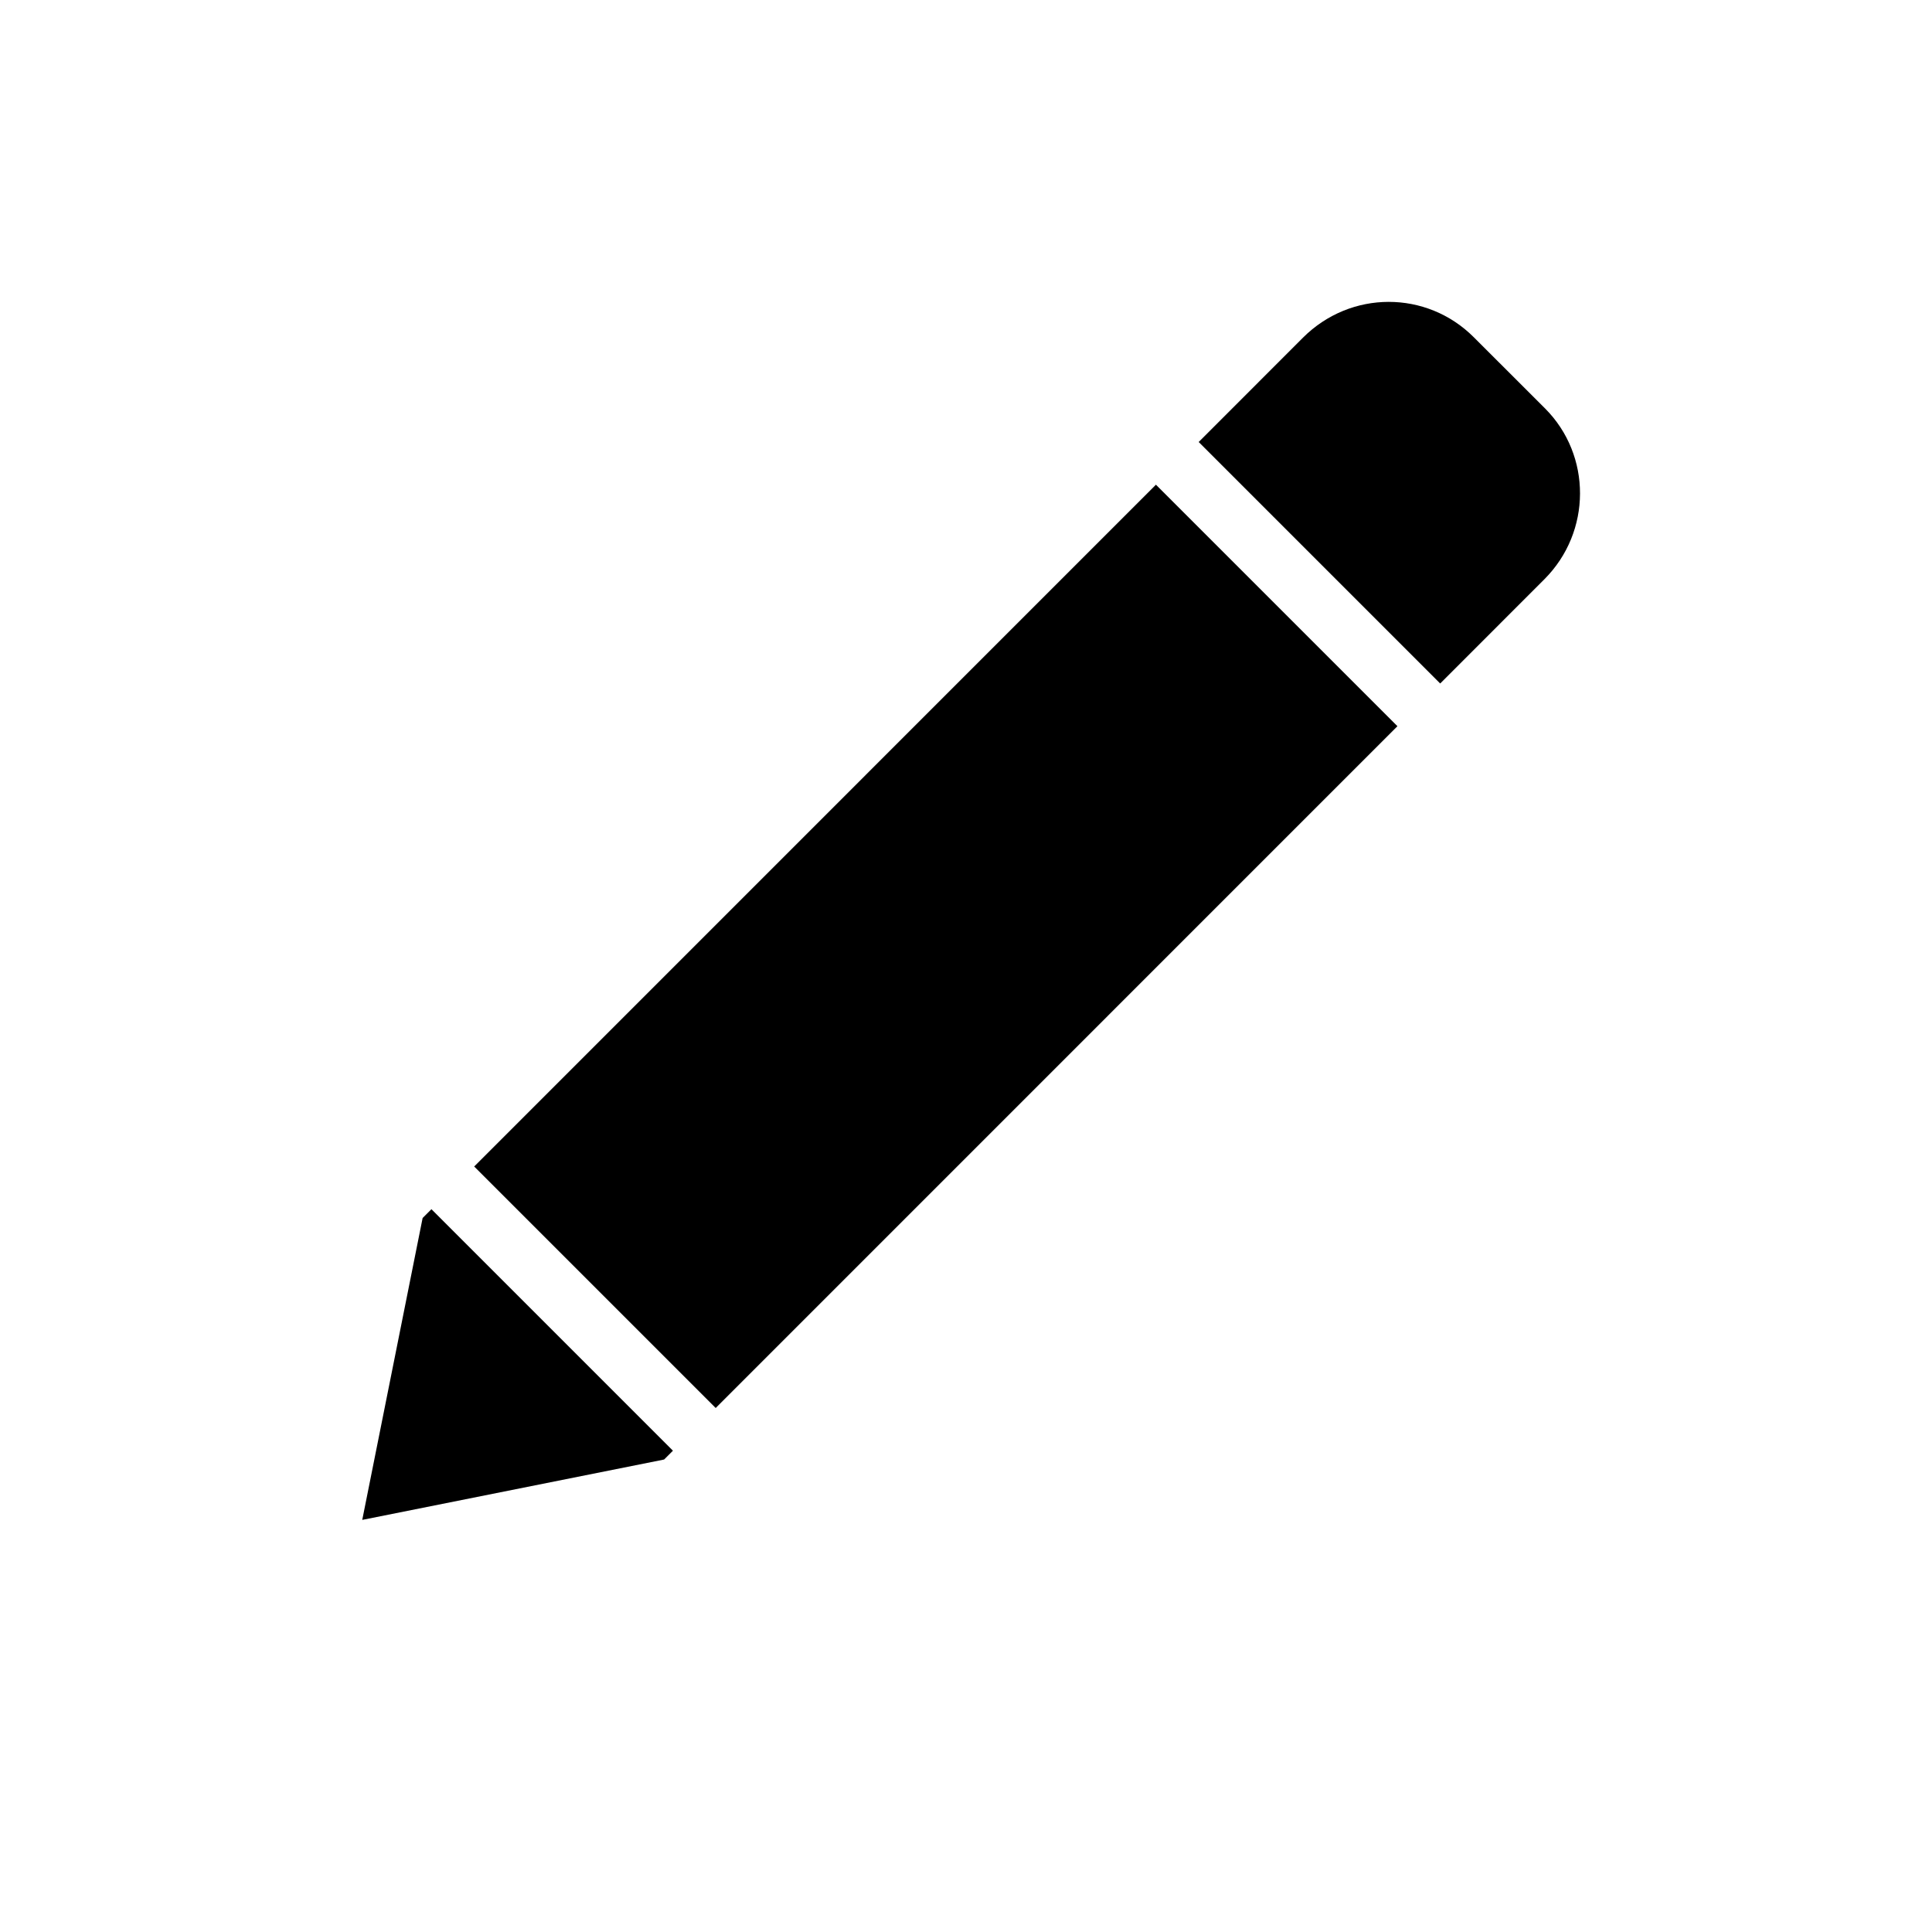
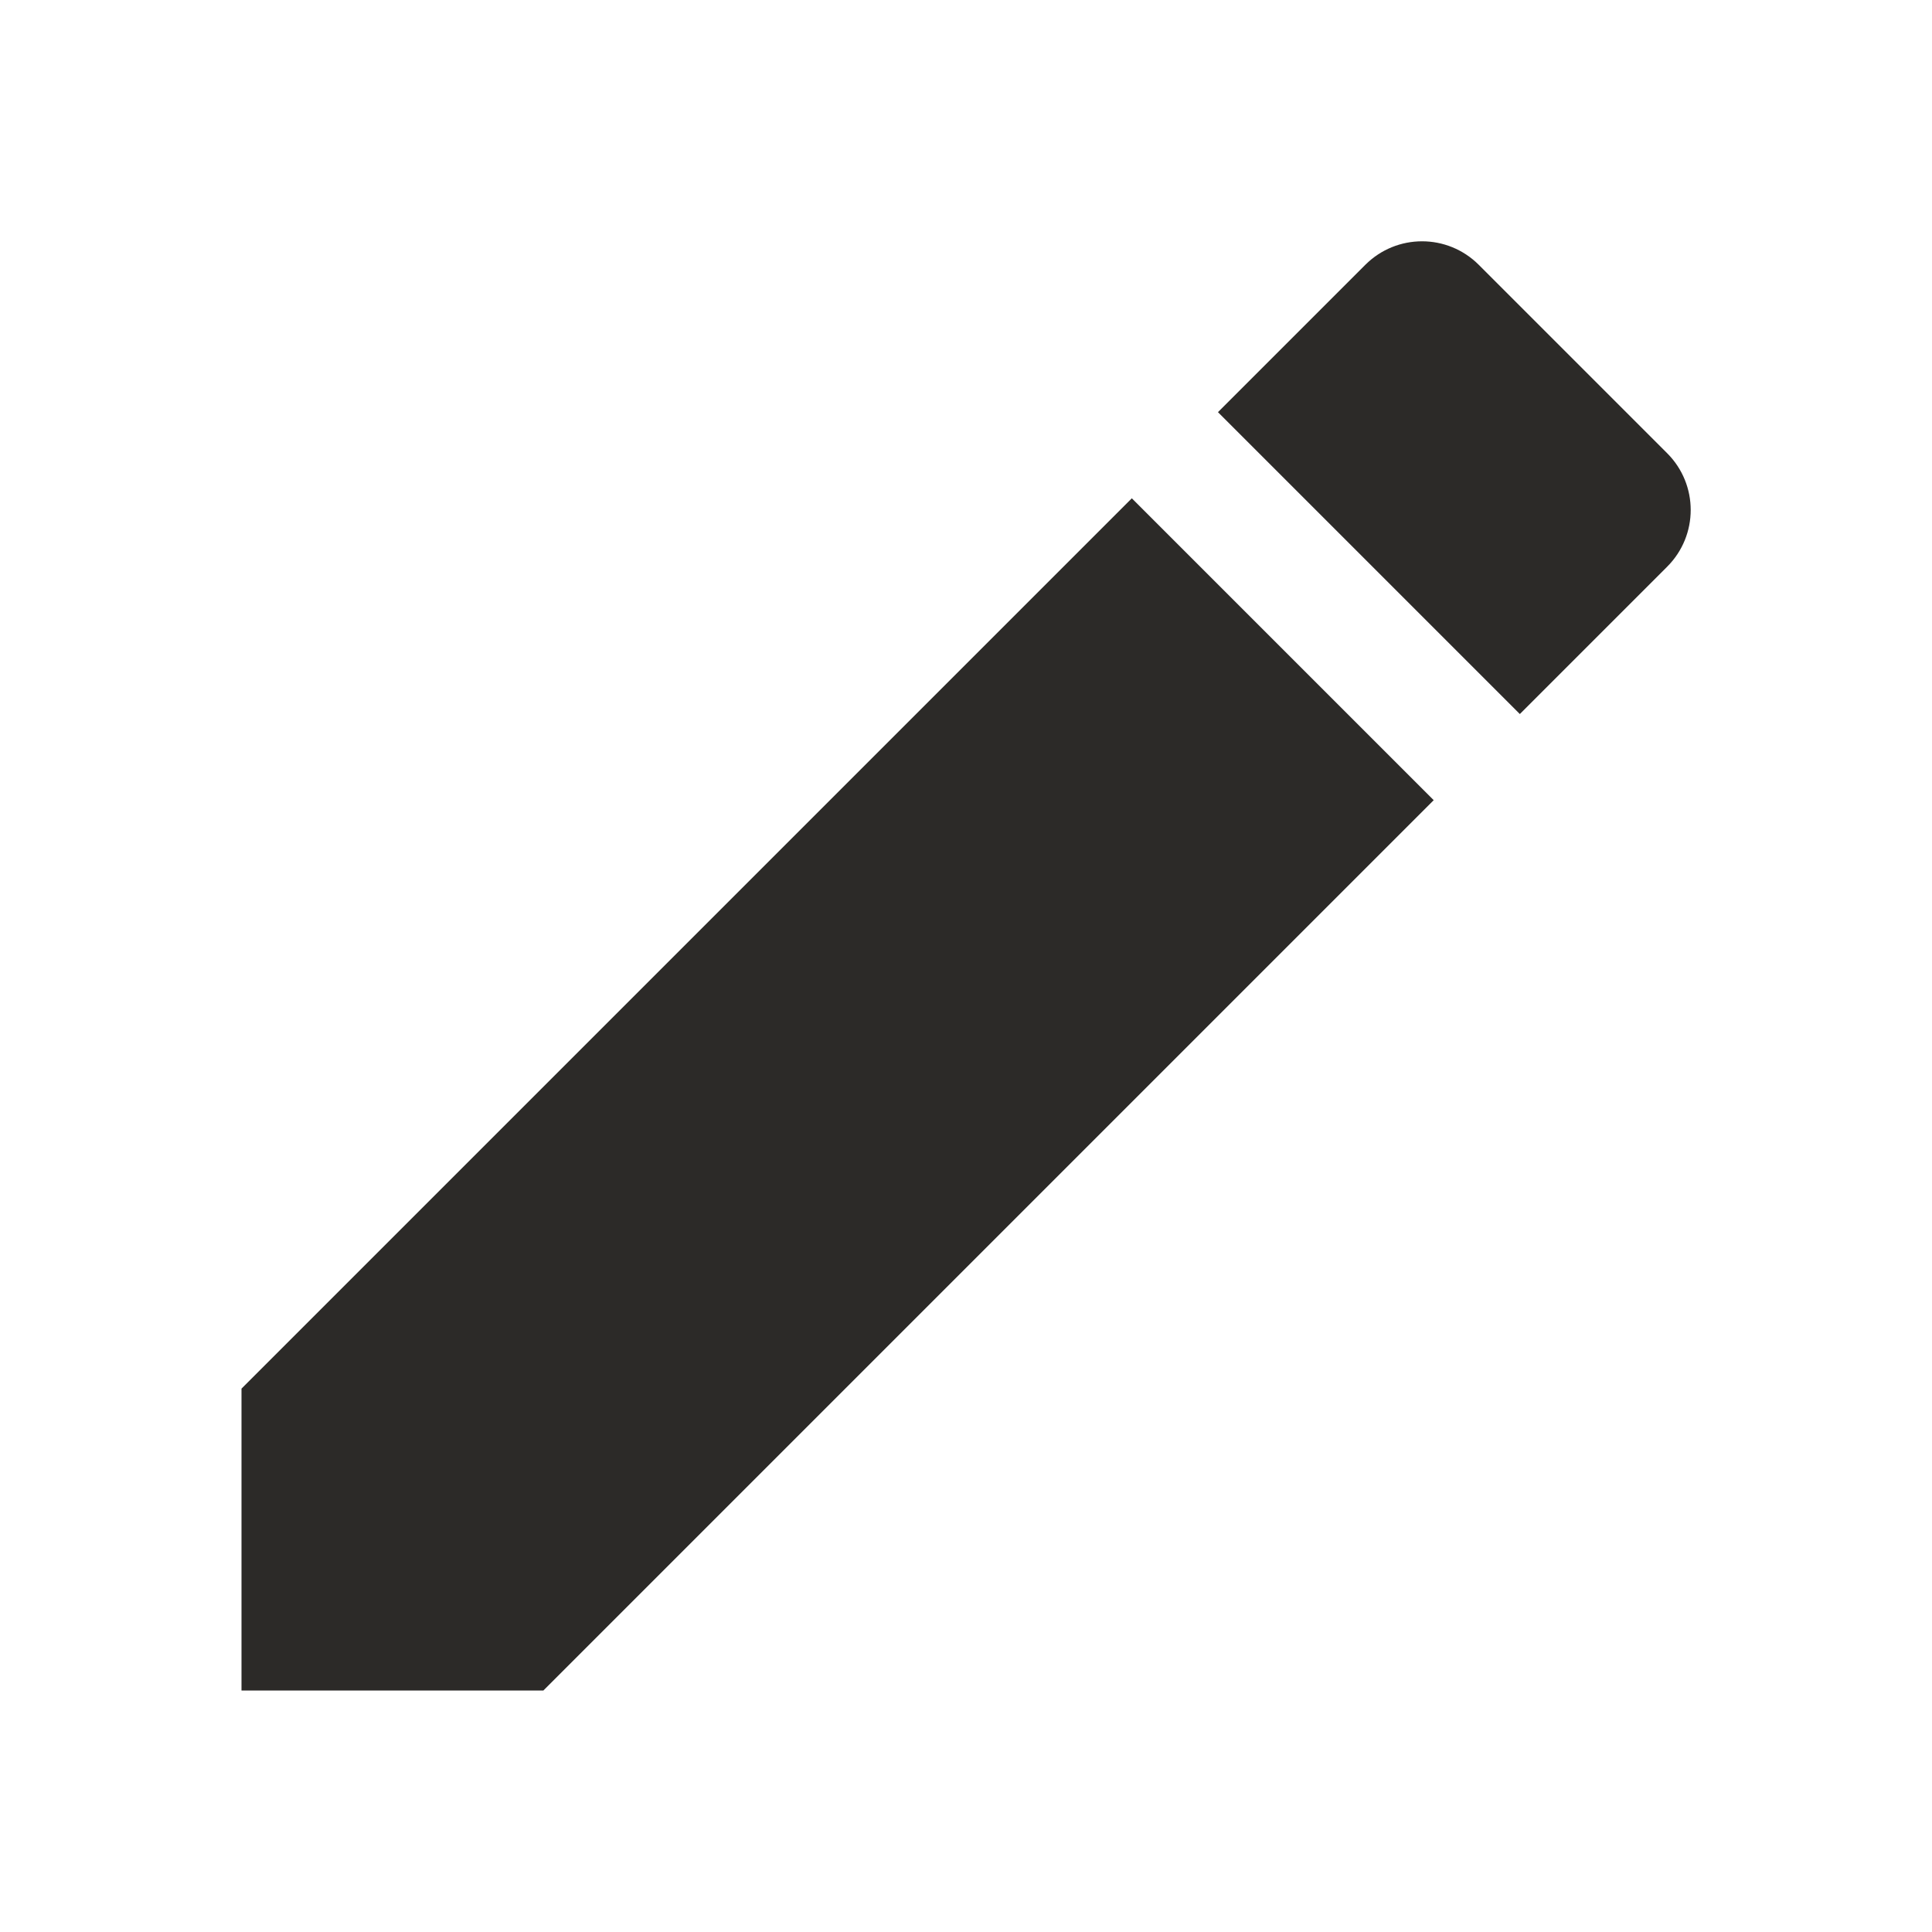
- <svg xmlns="http://www.w3.org/2000/svg" width="32px" height="32px" viewBox="0 0 32 32" version="1.1">
-   <defs />
-   <g id="Page-1" stroke="none" stroke-width="1" fill="none" fill-rule="evenodd">
-     <g id="icon-135-pen-angled" fill="#000000">
-       <path d="M23.146,12.028 L11.854,23.321 L11.854,23.321 L7.854,19.321 L19.146,8.028 L23.146,12.028 L23.146,12.028 Z M23.854,11.321 L25.58,9.594 C26.364,8.81 26.366,7.54 25.59,6.764 L24.41,5.585 C23.631,4.806 22.373,4.801 21.58,5.594 L19.854,7.321 L23.854,11.321 L23.854,11.321 Z M11.146,24.028 L11,24.174 L6,25.174 L7,20.174 L7.146,20.028 L11.146,24.028 L11.146,24.028 Z" id="pen-angled" />
-     </g>
-   </g>
+ <svg xmlns="http://www.w3.org/2000/svg" height="24px" viewBox="0 0 24 24" width="24px" fill="#2C2A28">
+   <path d="M0 0h24v24H0z" fill="none" />
+   <path d="M3 17.25V21h3.75L17.81 9.94l-3.75-3.75L3 17.25zM20.71 7.04c.39-.39.39-1.02 0-1.41l-2.34-2.34c-.39-.39-1.02-.39-1.41 0l-1.83 1.83 3.75 3.75 1.83-1.83z" />
</svg>
